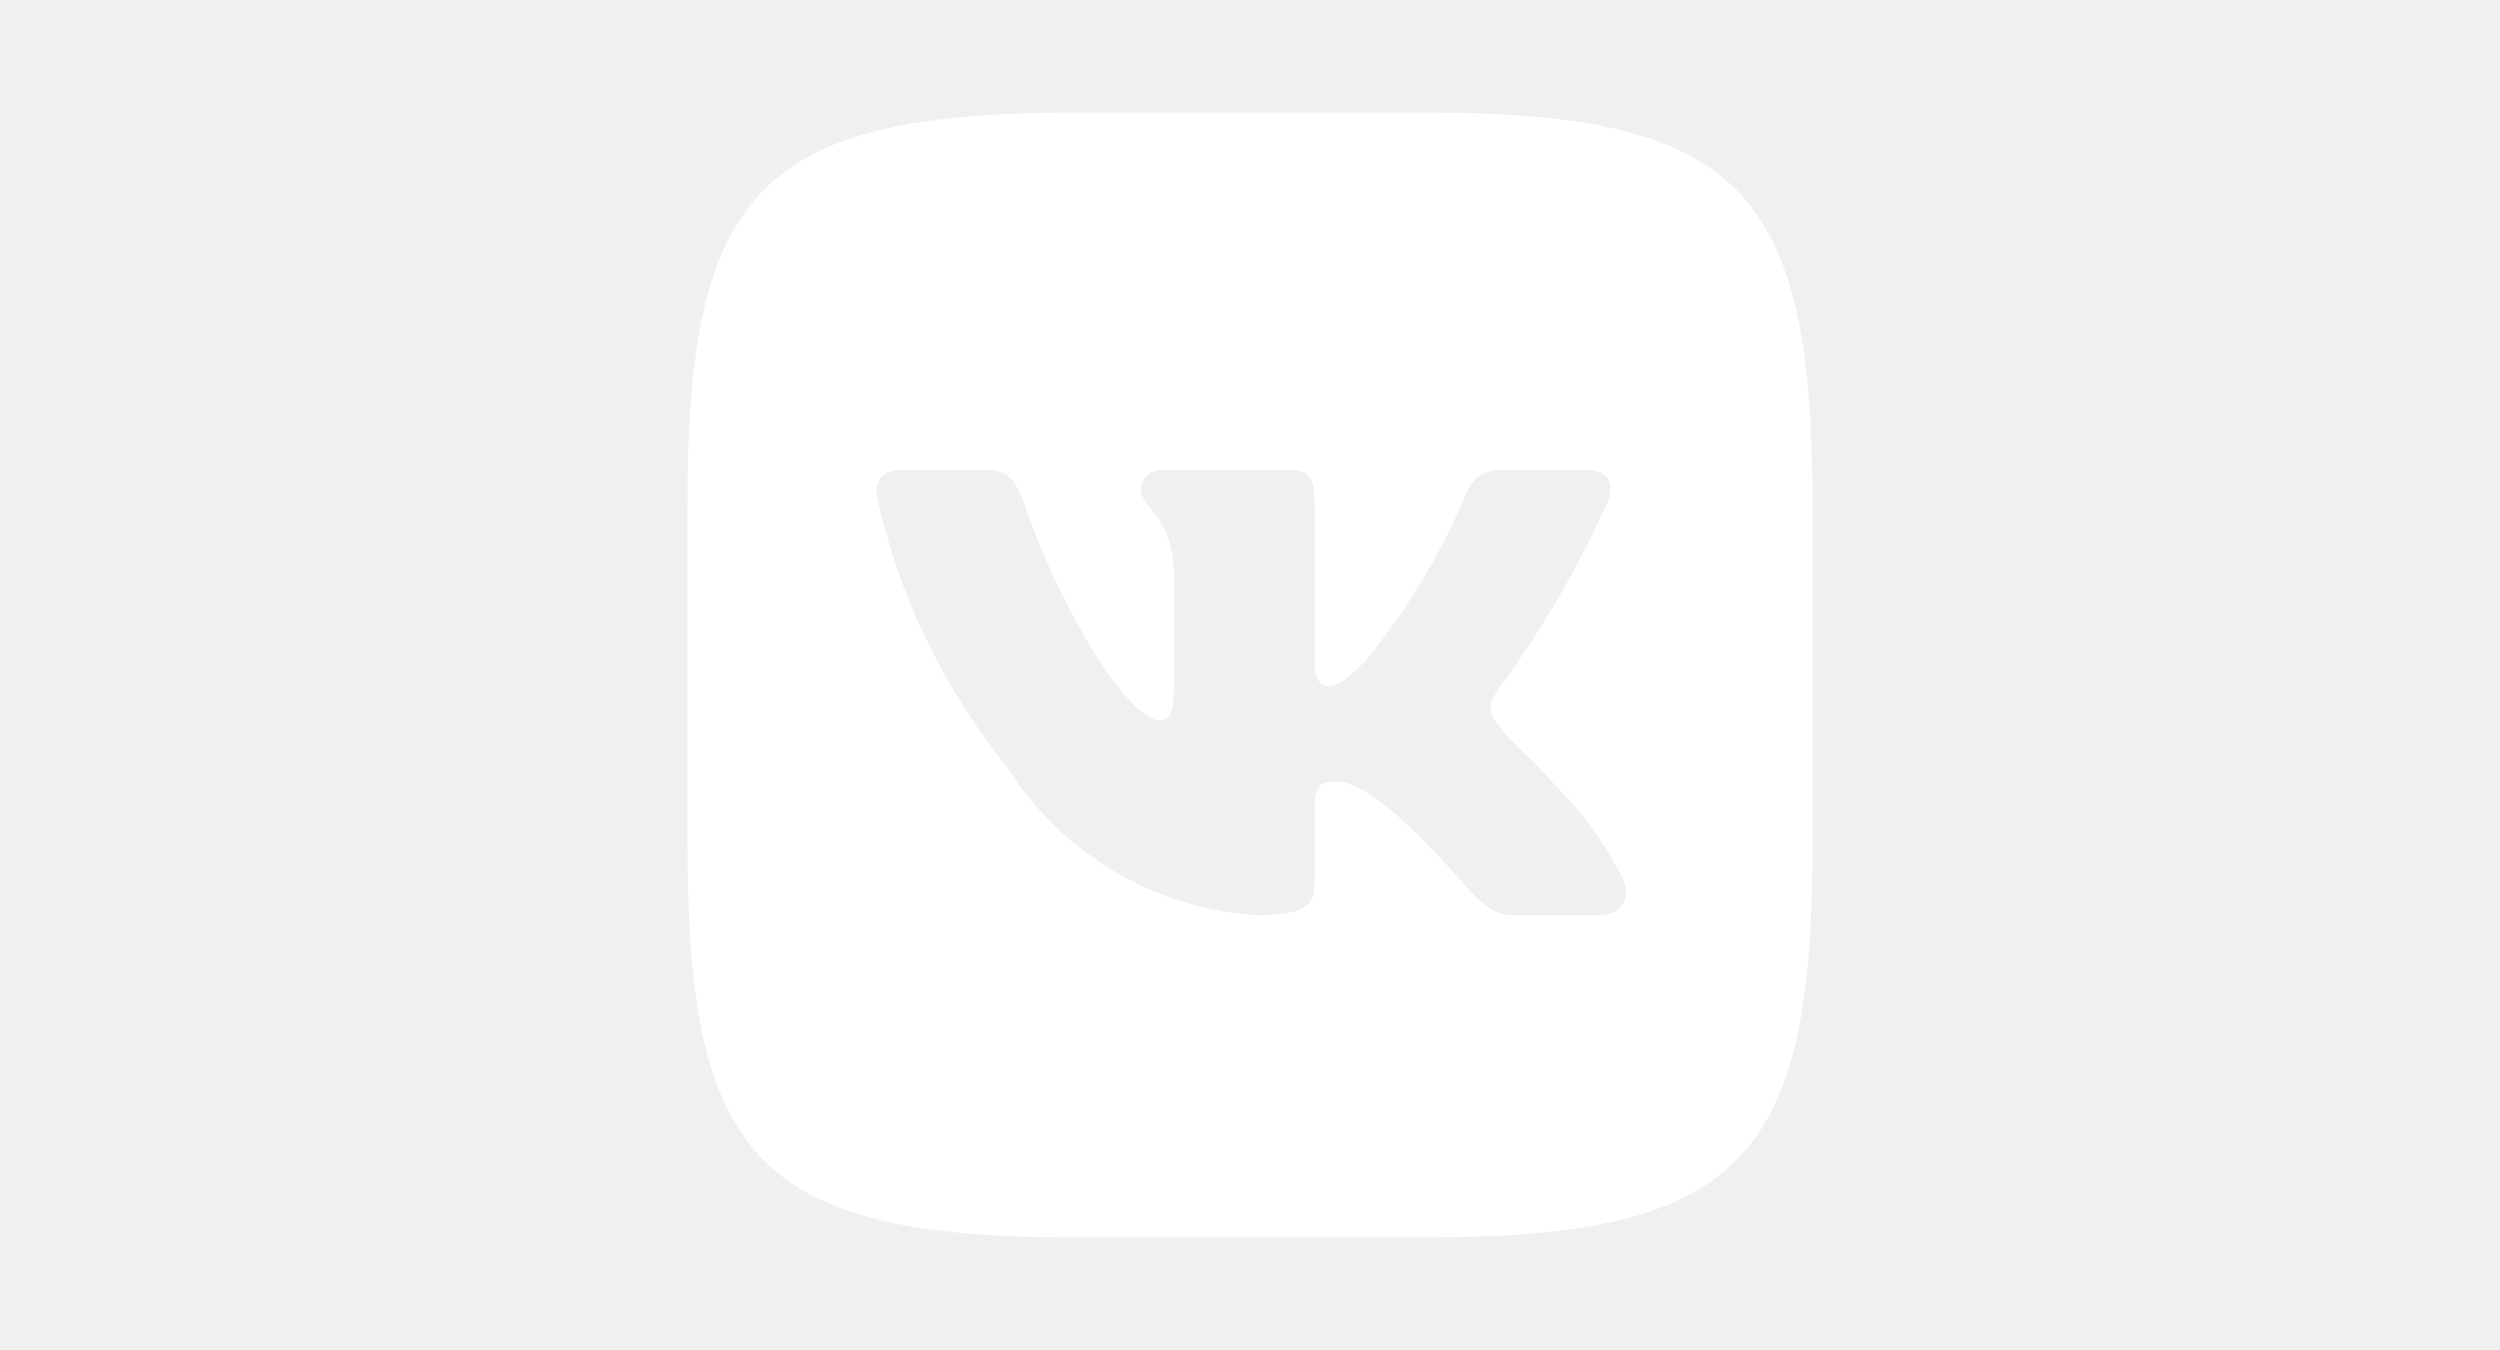
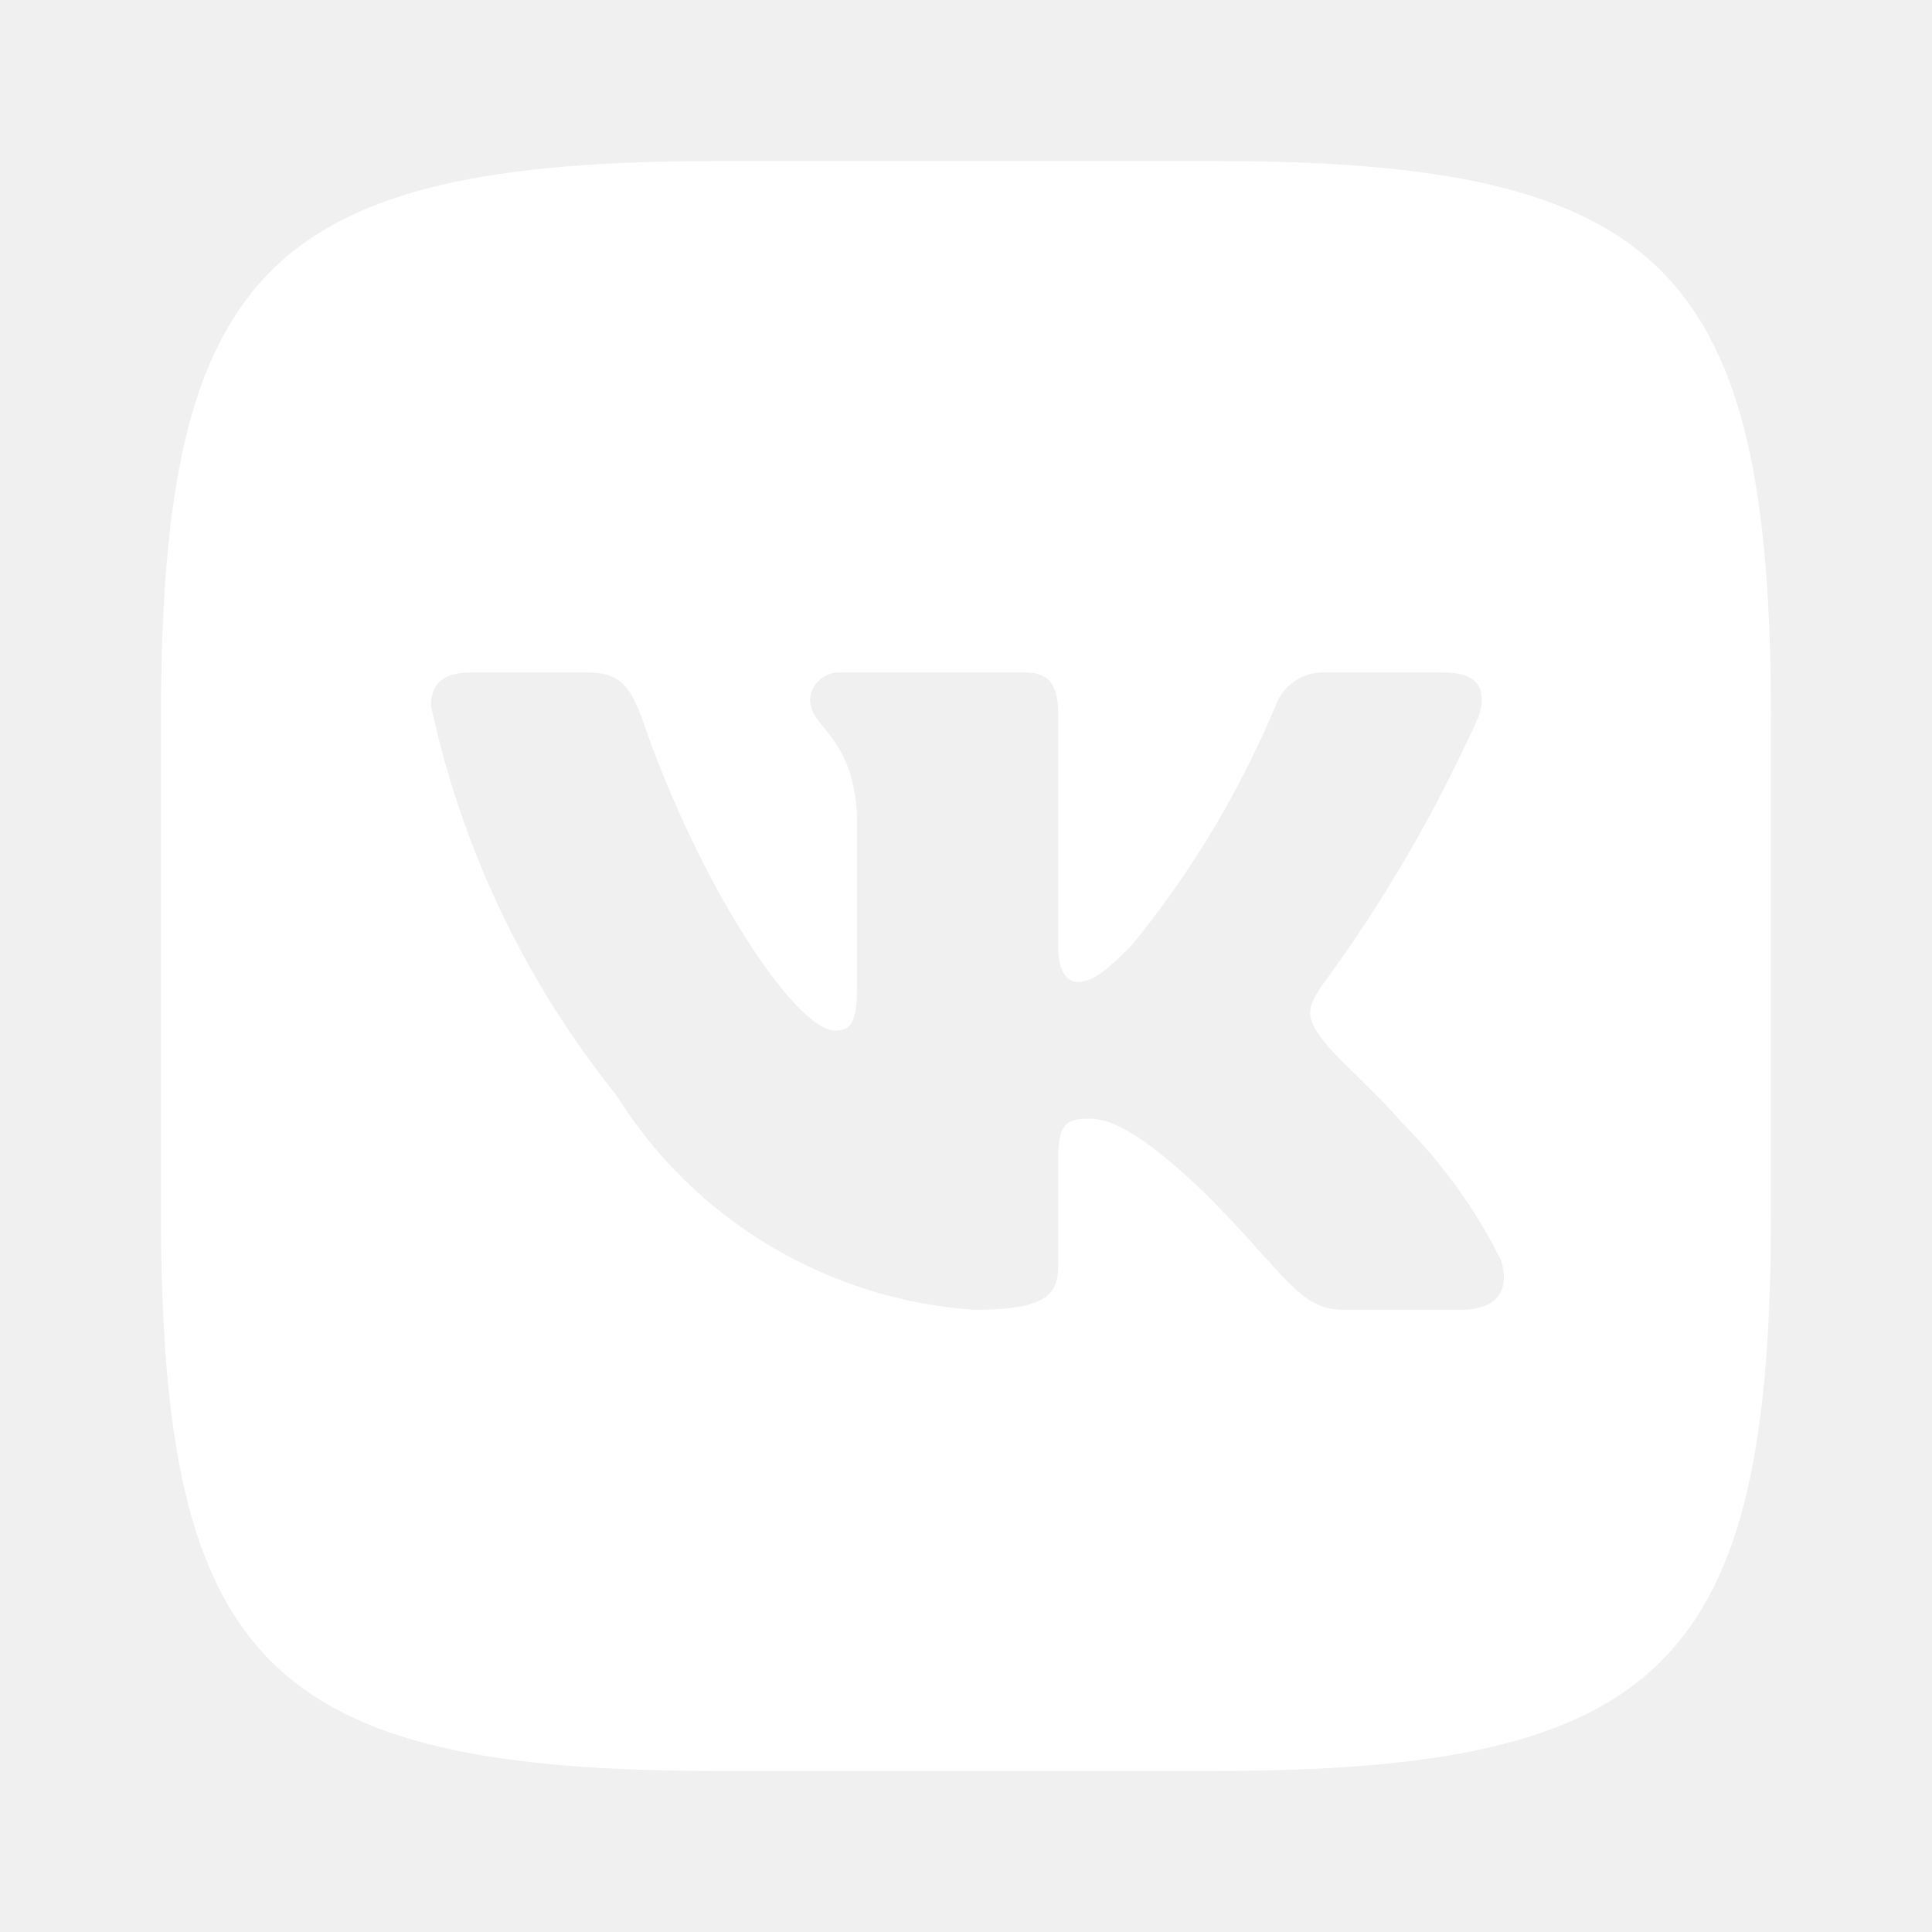
- <svg xmlns="http://www.w3.org/2000/svg" width="50" height="27" viewBox="0 0 24 24" fill="none">
+ <svg xmlns="http://www.w3.org/2000/svg" width="27" height="27" viewBox="0 0 24 24" fill="none">
  <path d="M15.073 2H8.938C3.333 2 2 3.333 2 8.927V15.062C2 20.667 3.323 22 8.927 22H15.062C20.667 22 22 20.677 22 15.073V8.938C22 3.333 20.677 2 15.073 2ZM18.146 16.271H16.688C16.135 16.271 15.969 15.823 14.979 14.833C14.115 14 13.75 13.896 13.531 13.896C13.229 13.896 13.146 13.979 13.146 14.396V15.708C13.146 16.062 13.031 16.271 12.104 16.271C11.205 16.21 10.332 15.937 9.559 15.473C8.786 15.01 8.133 14.369 7.656 13.604C6.523 12.194 5.735 10.539 5.354 8.771C5.354 8.552 5.438 8.354 5.854 8.354H7.312C7.688 8.354 7.823 8.521 7.969 8.906C8.677 10.99 9.885 12.802 10.375 12.802C10.562 12.802 10.646 12.719 10.646 12.25V10.104C10.583 9.125 10.062 9.042 10.062 8.688C10.069 8.594 10.112 8.507 10.182 8.445C10.252 8.383 10.344 8.35 10.438 8.354H12.729C13.042 8.354 13.146 8.51 13.146 8.885V11.781C13.146 12.094 13.281 12.198 13.375 12.198C13.562 12.198 13.708 12.094 14.052 11.75C14.791 10.849 15.394 9.846 15.844 8.771C15.89 8.641 15.977 8.531 16.091 8.456C16.206 8.38 16.342 8.345 16.479 8.354H17.938C18.375 8.354 18.469 8.573 18.375 8.885C17.844 10.074 17.188 11.202 16.417 12.25C16.26 12.49 16.198 12.615 16.417 12.896C16.562 13.115 17.073 13.542 17.417 13.948C17.917 14.447 18.332 15.024 18.646 15.656C18.771 16.062 18.562 16.271 18.146 16.271Z" fill="white" />
</svg>
